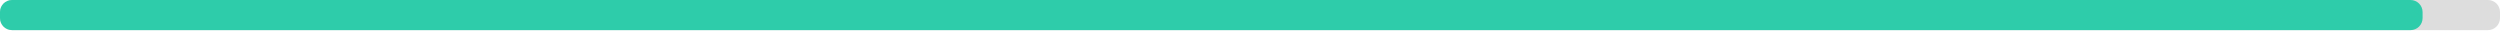
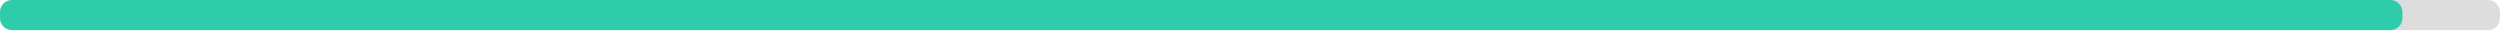
<svg xmlns="http://www.w3.org/2000/svg" width="830" height="10">
  <g>
    <rect style="fill: #ddd;" height="10" width="830" rx="4" y="0" x="0" />
-     <rect style="fill: #2eccaa;" height="10" width="804.3" rx="4" y="0" x="0" />
+     <rect style="fill: #2eccaa;" height="10" width="797.6" rx="4" y="0" x="0" />
  </g>
</svg>
